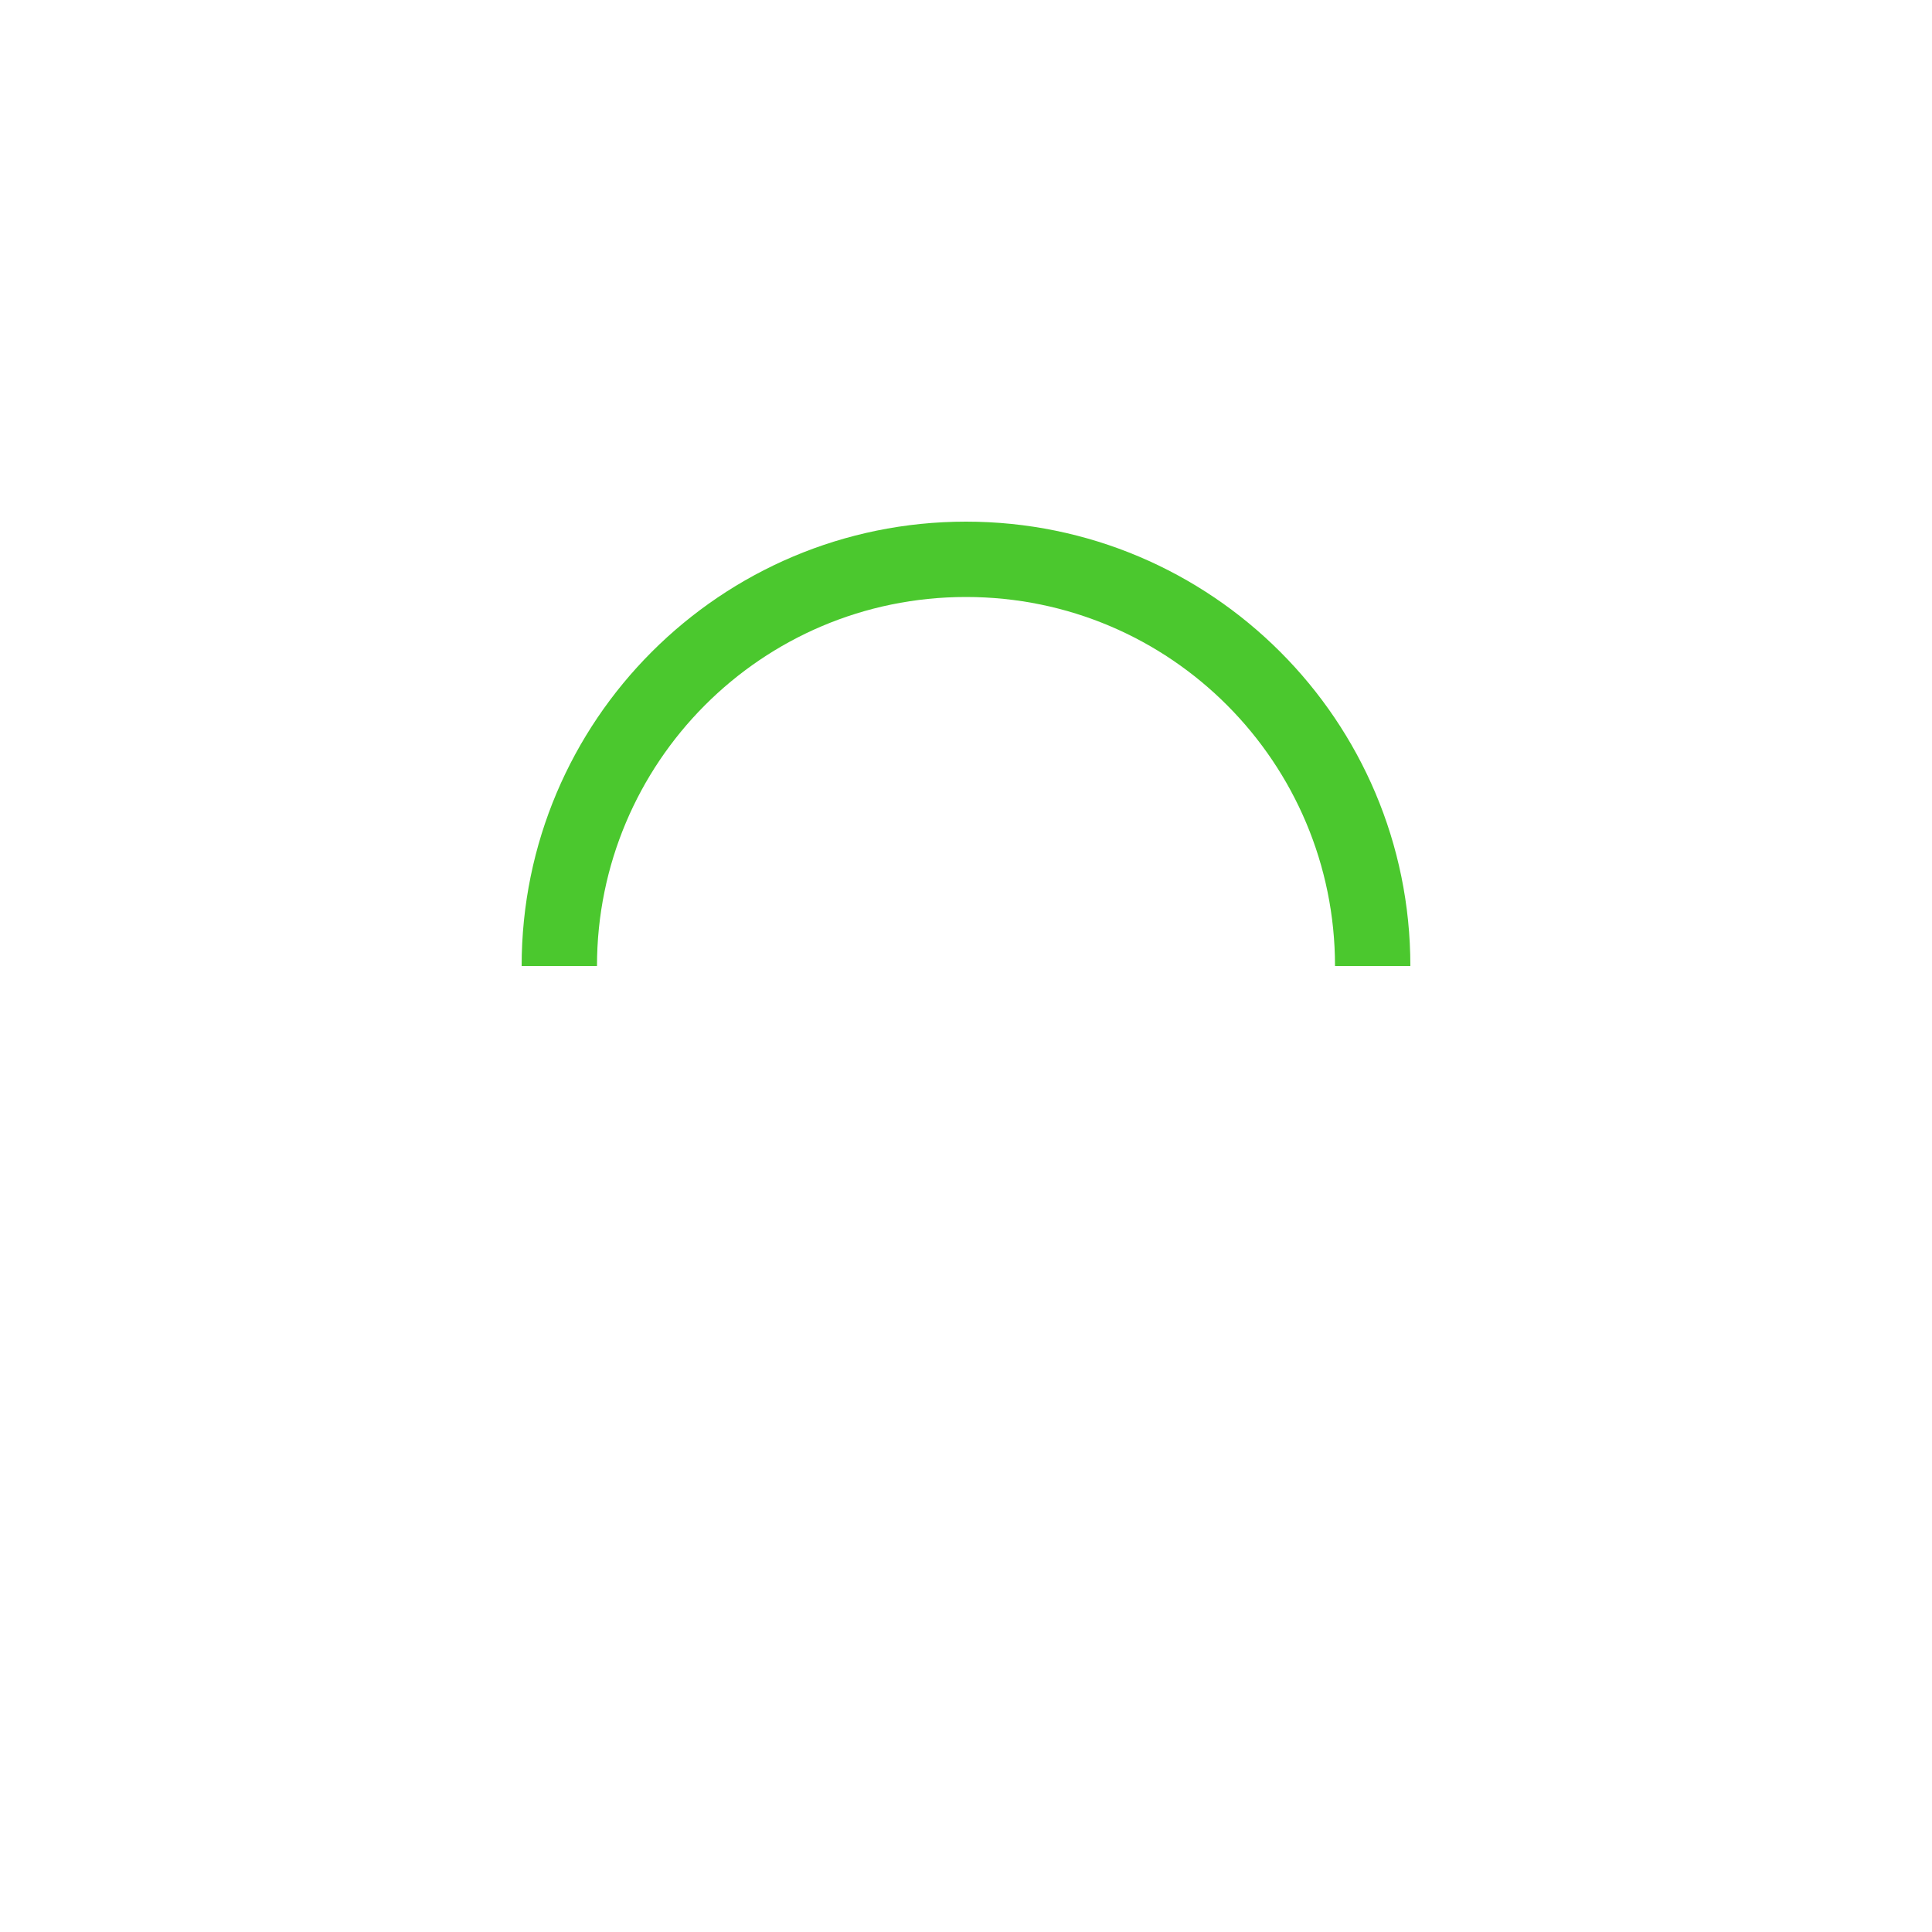
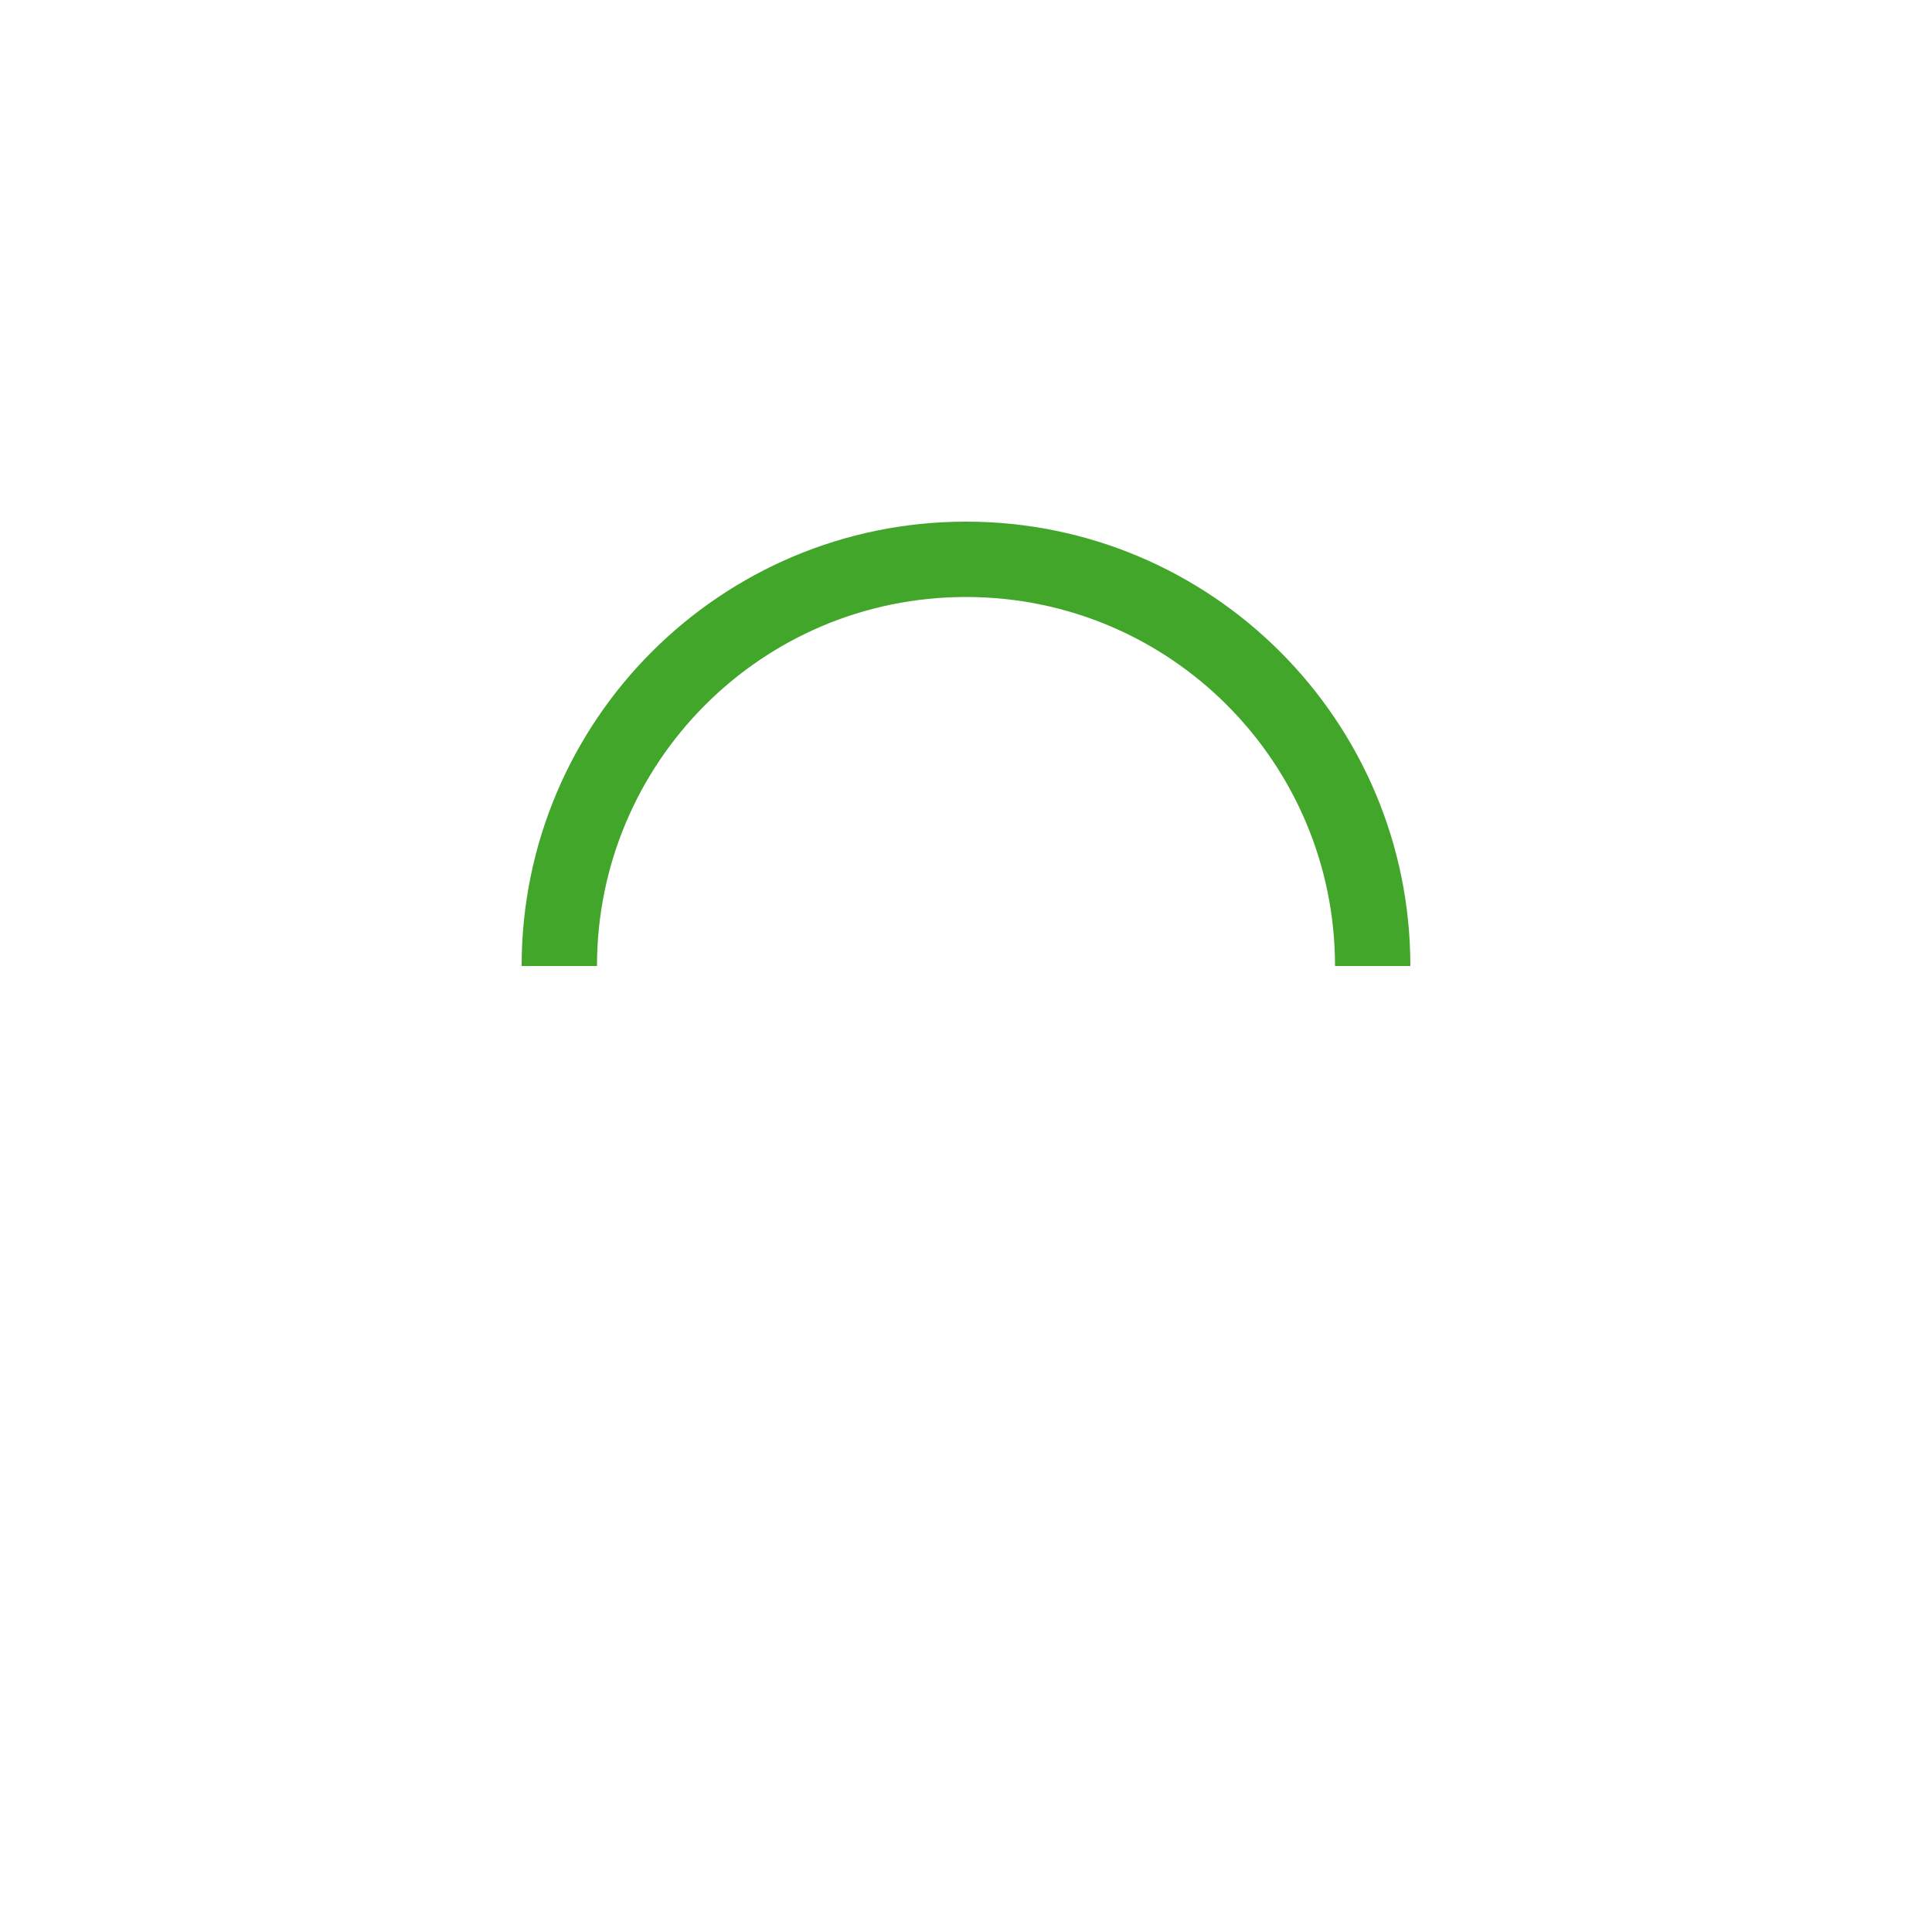
<svg xmlns="http://www.w3.org/2000/svg" version="1.1" id="L9" x="0px" y="0px" viewBox="0 0 100 100" enable-background="new 0 0 0 0" xml:space="preserve">
-   <path fill="#4bc82e" d="M73,50c0-12.7-10.3-23-23-23S27,37.3,27,50 M30.9,50c0-10.5,8.5-19.1,19.1-19.1S69.1,39.5,69.1,50">
+   <path fill="#41a62a" d="M73,50c0-12.7-10.3-23-23-23S27,37.3,27,50 M30.9,50c0-10.5,8.5-19.1,19.1-19.1S69.1,39.5,69.1,50">
    <animateTransform attributeName="transform" attributeType="XML" type="rotate" dur="1s" from="0 50 50" to="360 50 50" repeatCount="indefinite" />
  </path>
</svg>
